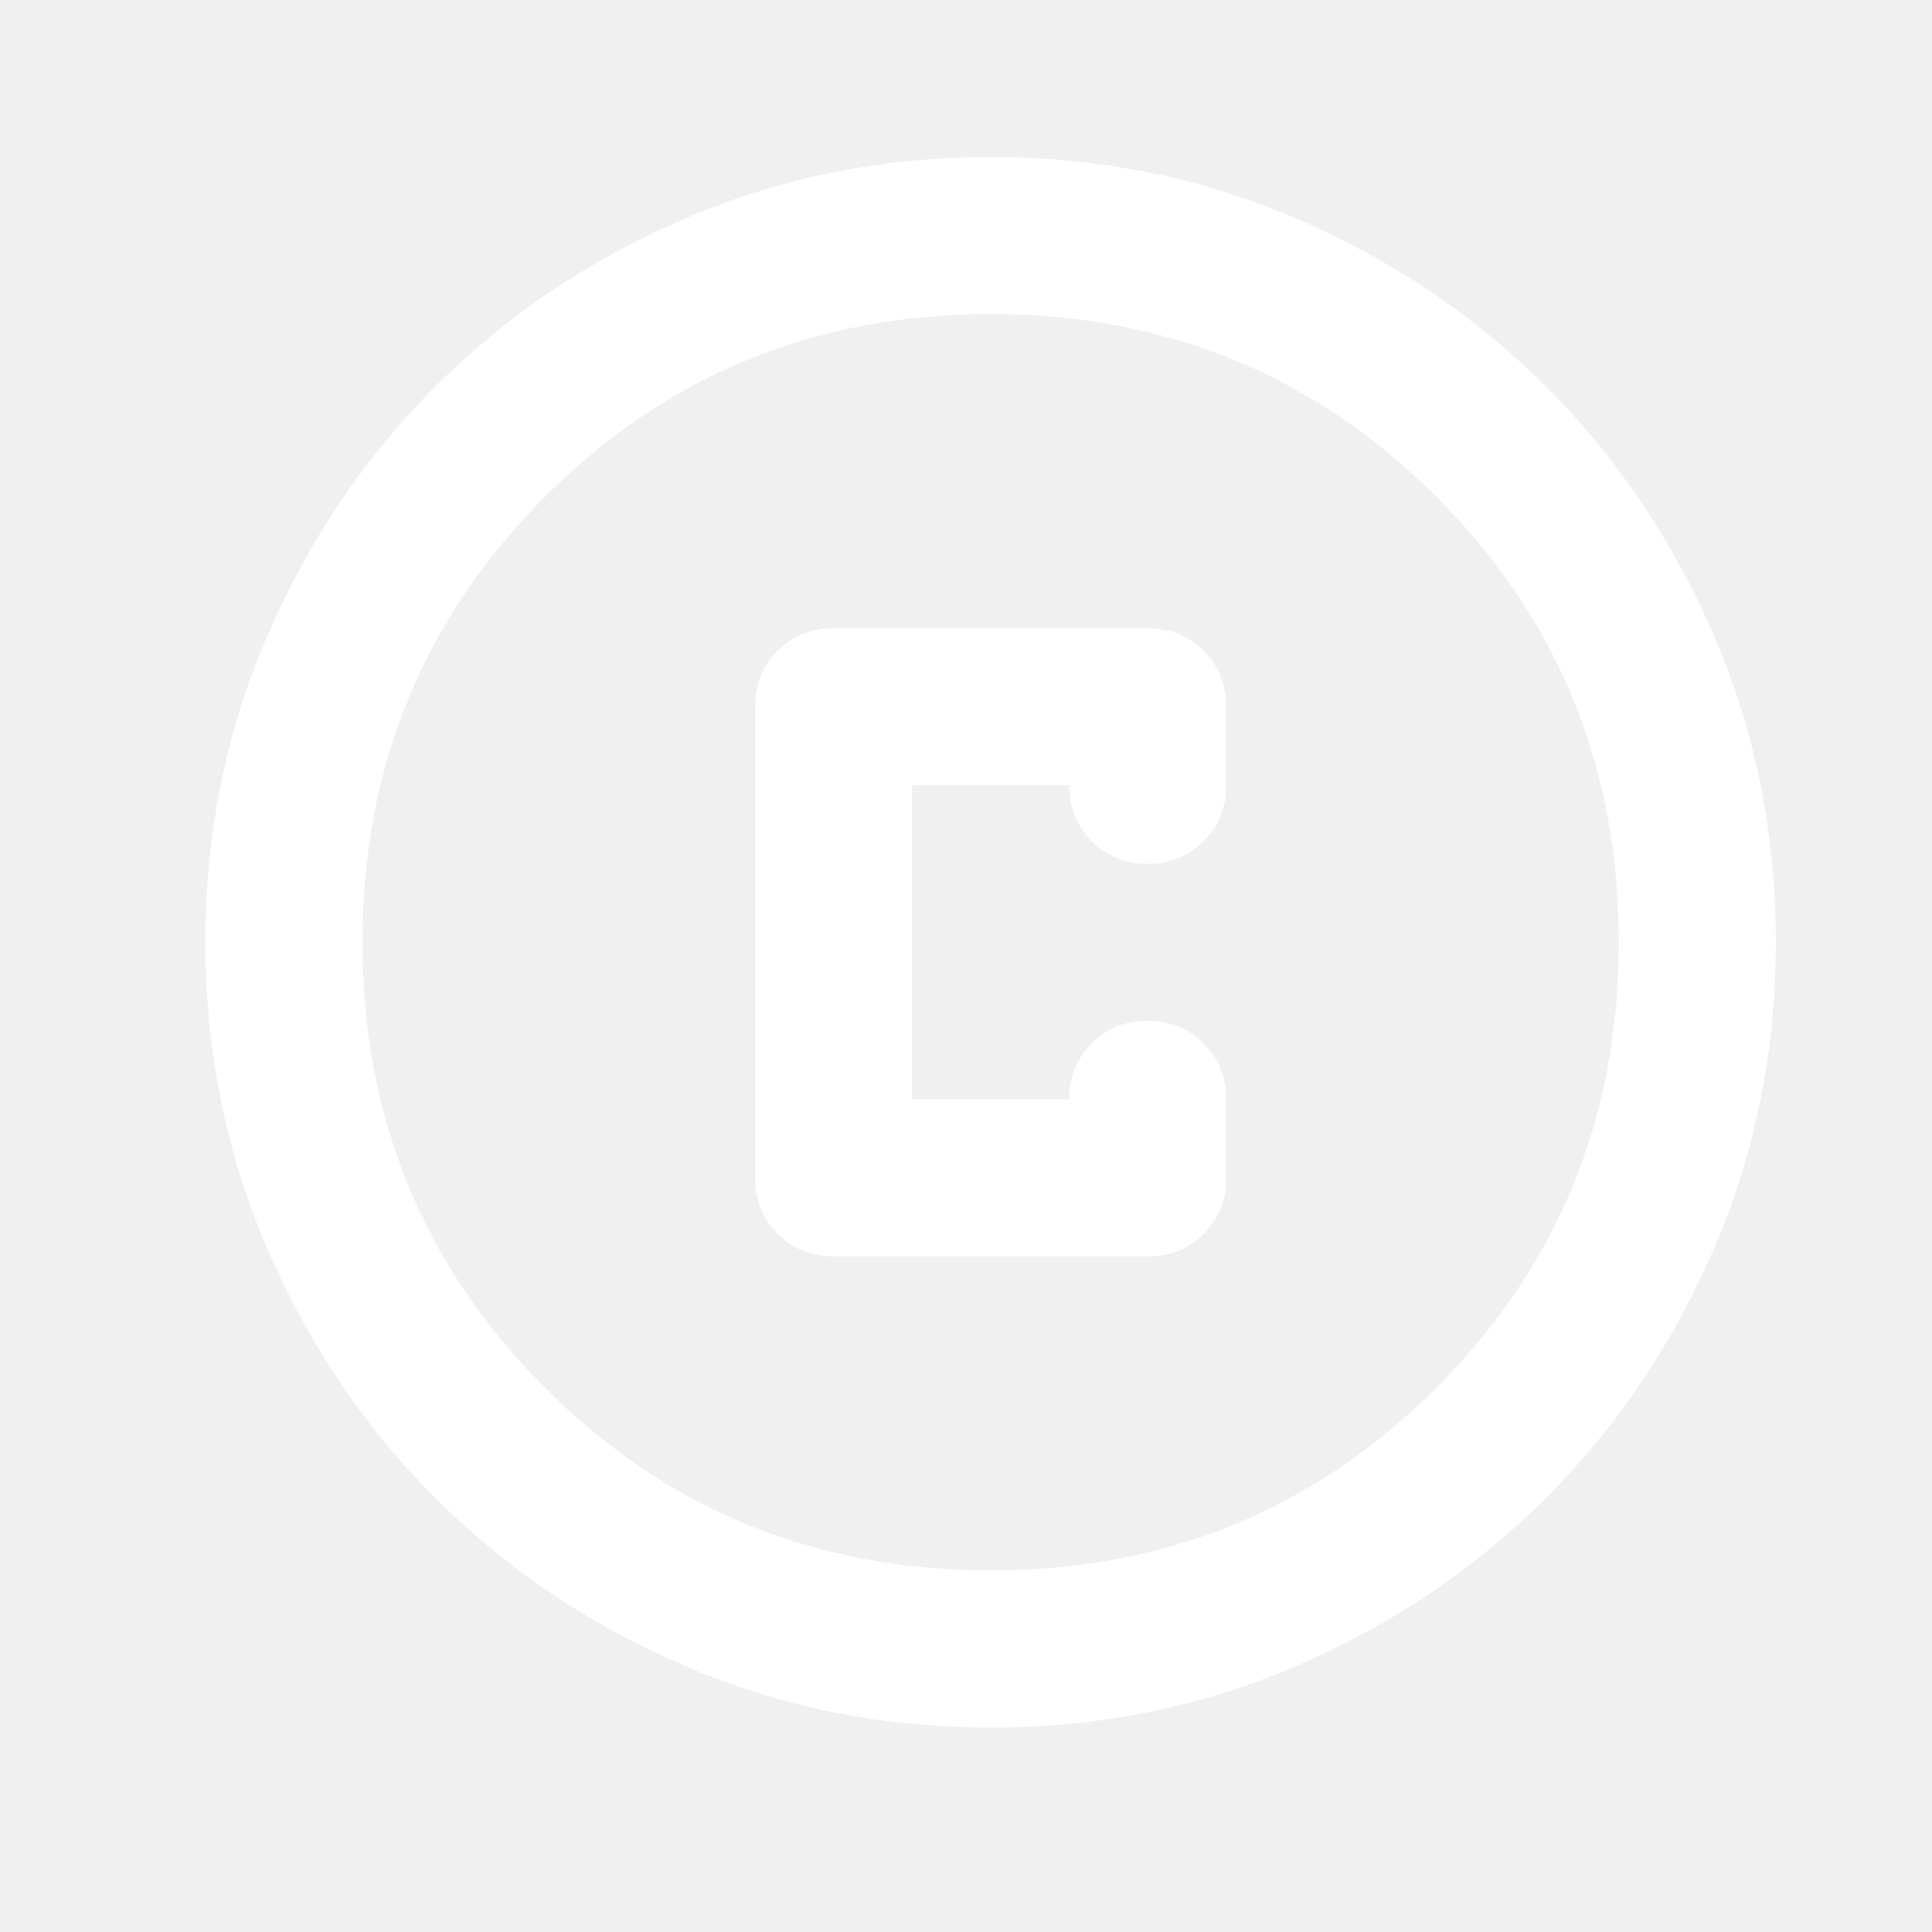
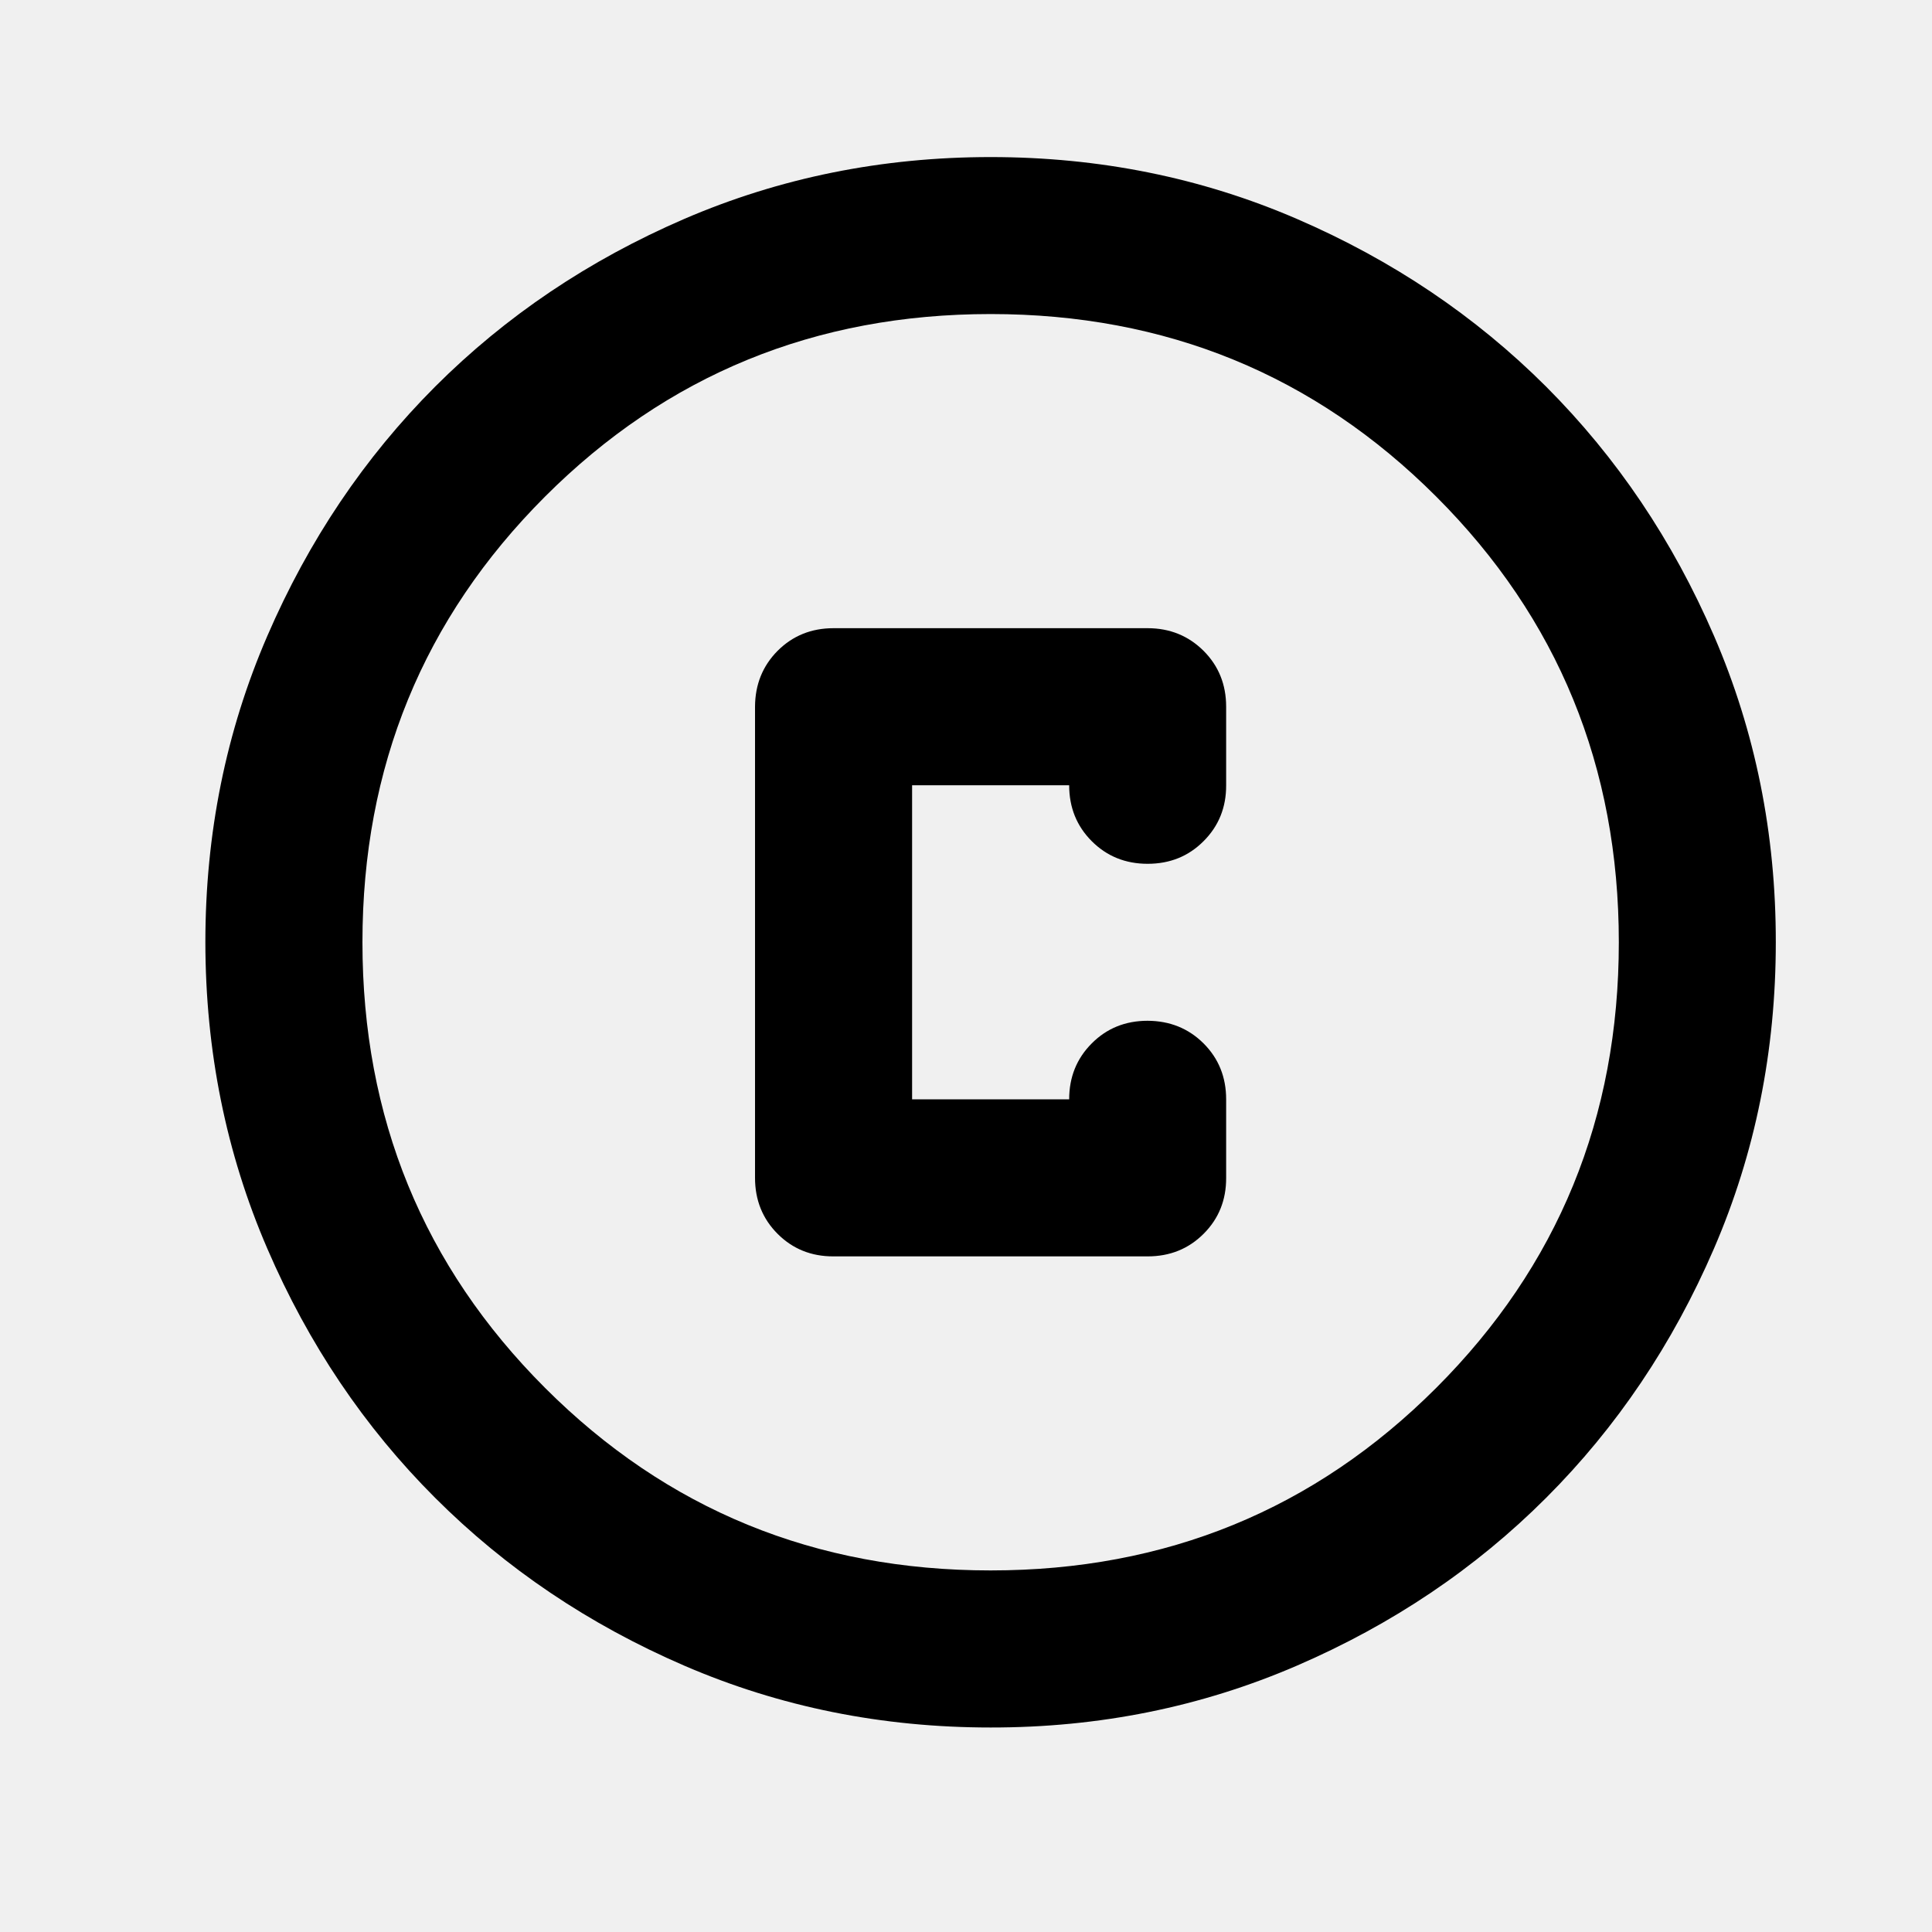
<svg xmlns="http://www.w3.org/2000/svg" width="20" height="20" viewBox="0 0 20 20" fill="none">
  <g id="material-symbols:copyright-outline-rounded">
-     <path id="Vector" d="M10.255 17.883C9.13 17.883 8.073 17.67 7.084 17.243C6.095 16.816 5.235 16.236 4.504 15.505C3.772 14.774 3.193 13.914 2.767 12.925C2.34 11.936 2.127 10.879 2.126 9.754C2.126 8.63 2.339 7.573 2.767 6.584C3.194 5.595 3.773 4.735 4.504 4.003C5.235 3.272 6.095 2.693 7.084 2.266C8.073 1.84 9.13 1.626 10.255 1.626C11.379 1.626 12.436 1.839 13.425 2.266C14.414 2.693 15.274 3.272 16.006 4.003C16.737 4.735 17.317 5.595 17.744 6.584C18.171 7.573 18.384 8.63 18.383 9.754C18.383 10.879 18.17 11.936 17.743 12.925C17.316 13.914 16.737 14.774 16.006 15.505C15.274 16.237 14.414 16.816 13.425 17.243C12.436 17.67 11.379 17.884 10.255 17.883ZM10.255 16.257C12.07 16.257 13.608 15.627 14.868 14.367C16.128 13.107 16.758 11.57 16.758 9.754C16.758 7.939 16.128 6.401 14.868 5.141C13.608 3.881 12.07 3.251 10.255 3.251C8.439 3.251 6.902 3.881 5.642 5.141C4.382 6.401 3.752 7.939 3.752 9.754C3.752 11.57 4.382 13.107 5.642 14.367C6.902 15.627 8.439 16.257 10.255 16.257ZM8.629 13.006H11.88C12.111 13.006 12.304 12.928 12.46 12.772C12.616 12.616 12.694 12.423 12.693 12.193V11.38C12.693 11.15 12.615 10.957 12.459 10.801C12.303 10.646 12.11 10.568 11.88 10.567C11.65 10.567 11.457 10.645 11.302 10.801C11.146 10.957 11.068 11.15 11.068 11.38H9.442V8.129H11.068C11.068 8.359 11.146 8.552 11.302 8.708C11.458 8.864 11.651 8.942 11.88 8.942C12.111 8.942 12.304 8.864 12.46 8.707C12.616 8.551 12.694 8.358 12.693 8.129V7.316C12.693 7.086 12.615 6.893 12.459 6.737C12.303 6.582 12.11 6.503 11.88 6.503H8.629C8.399 6.503 8.206 6.581 8.05 6.737C7.895 6.893 7.817 7.086 7.816 7.316V12.193C7.816 12.423 7.894 12.617 8.05 12.773C8.206 12.929 8.399 13.007 8.629 13.006Z" fill="white" />
+     <path id="Vector" d="M10.255 17.883C9.13 17.883 8.073 17.67 7.084 17.243C6.095 16.816 5.235 16.236 4.504 15.505C3.772 14.774 3.193 13.914 2.767 12.925C2.34 11.936 2.127 10.879 2.126 9.754C2.126 8.63 2.339 7.573 2.767 6.584C3.194 5.595 3.773 4.735 4.504 4.003C5.235 3.272 6.095 2.693 7.084 2.266C8.073 1.84 9.13 1.626 10.255 1.626C11.379 1.626 12.436 1.839 13.425 2.266C14.414 2.693 15.274 3.272 16.006 4.003C16.737 4.735 17.317 5.595 17.744 6.584C18.171 7.573 18.384 8.63 18.383 9.754C18.383 10.879 18.17 11.936 17.743 12.925C17.316 13.914 16.737 14.774 16.006 15.505C15.274 16.237 14.414 16.816 13.425 17.243C12.436 17.67 11.379 17.884 10.255 17.883ZM10.255 16.257C12.07 16.257 13.608 15.627 14.868 14.367C16.128 13.107 16.758 11.57 16.758 9.754C16.758 7.939 16.128 6.401 14.868 5.141C13.608 3.881 12.07 3.251 10.255 3.251C8.439 3.251 6.902 3.881 5.642 5.141C4.382 6.401 3.752 7.939 3.752 9.754C3.752 11.57 4.382 13.107 5.642 14.367C6.902 15.627 8.439 16.257 10.255 16.257ZM8.629 13.006H11.88C12.111 13.006 12.304 12.928 12.46 12.772C12.616 12.616 12.694 12.423 12.693 12.193V11.38C12.693 11.15 12.615 10.957 12.459 10.801C12.303 10.646 12.11 10.568 11.88 10.567C11.65 10.567 11.457 10.645 11.302 10.801C11.146 10.957 11.068 11.15 11.068 11.38H9.442V8.129H11.068C11.068 8.359 11.146 8.552 11.302 8.708C11.458 8.864 11.651 8.942 11.88 8.942C12.111 8.942 12.304 8.864 12.46 8.707C12.616 8.551 12.694 8.358 12.693 8.129V7.316C12.693 7.086 12.615 6.893 12.459 6.737C12.303 6.582 12.11 6.503 11.88 6.503H8.629C8.399 6.503 8.206 6.581 8.05 6.737C7.895 6.893 7.817 7.086 7.816 7.316V12.193C7.816 12.423 7.894 12.617 8.05 12.773C8.206 12.929 8.399 13.007 8.629 13.006Z" fill="currentColor" />
  </g>
</svg>
